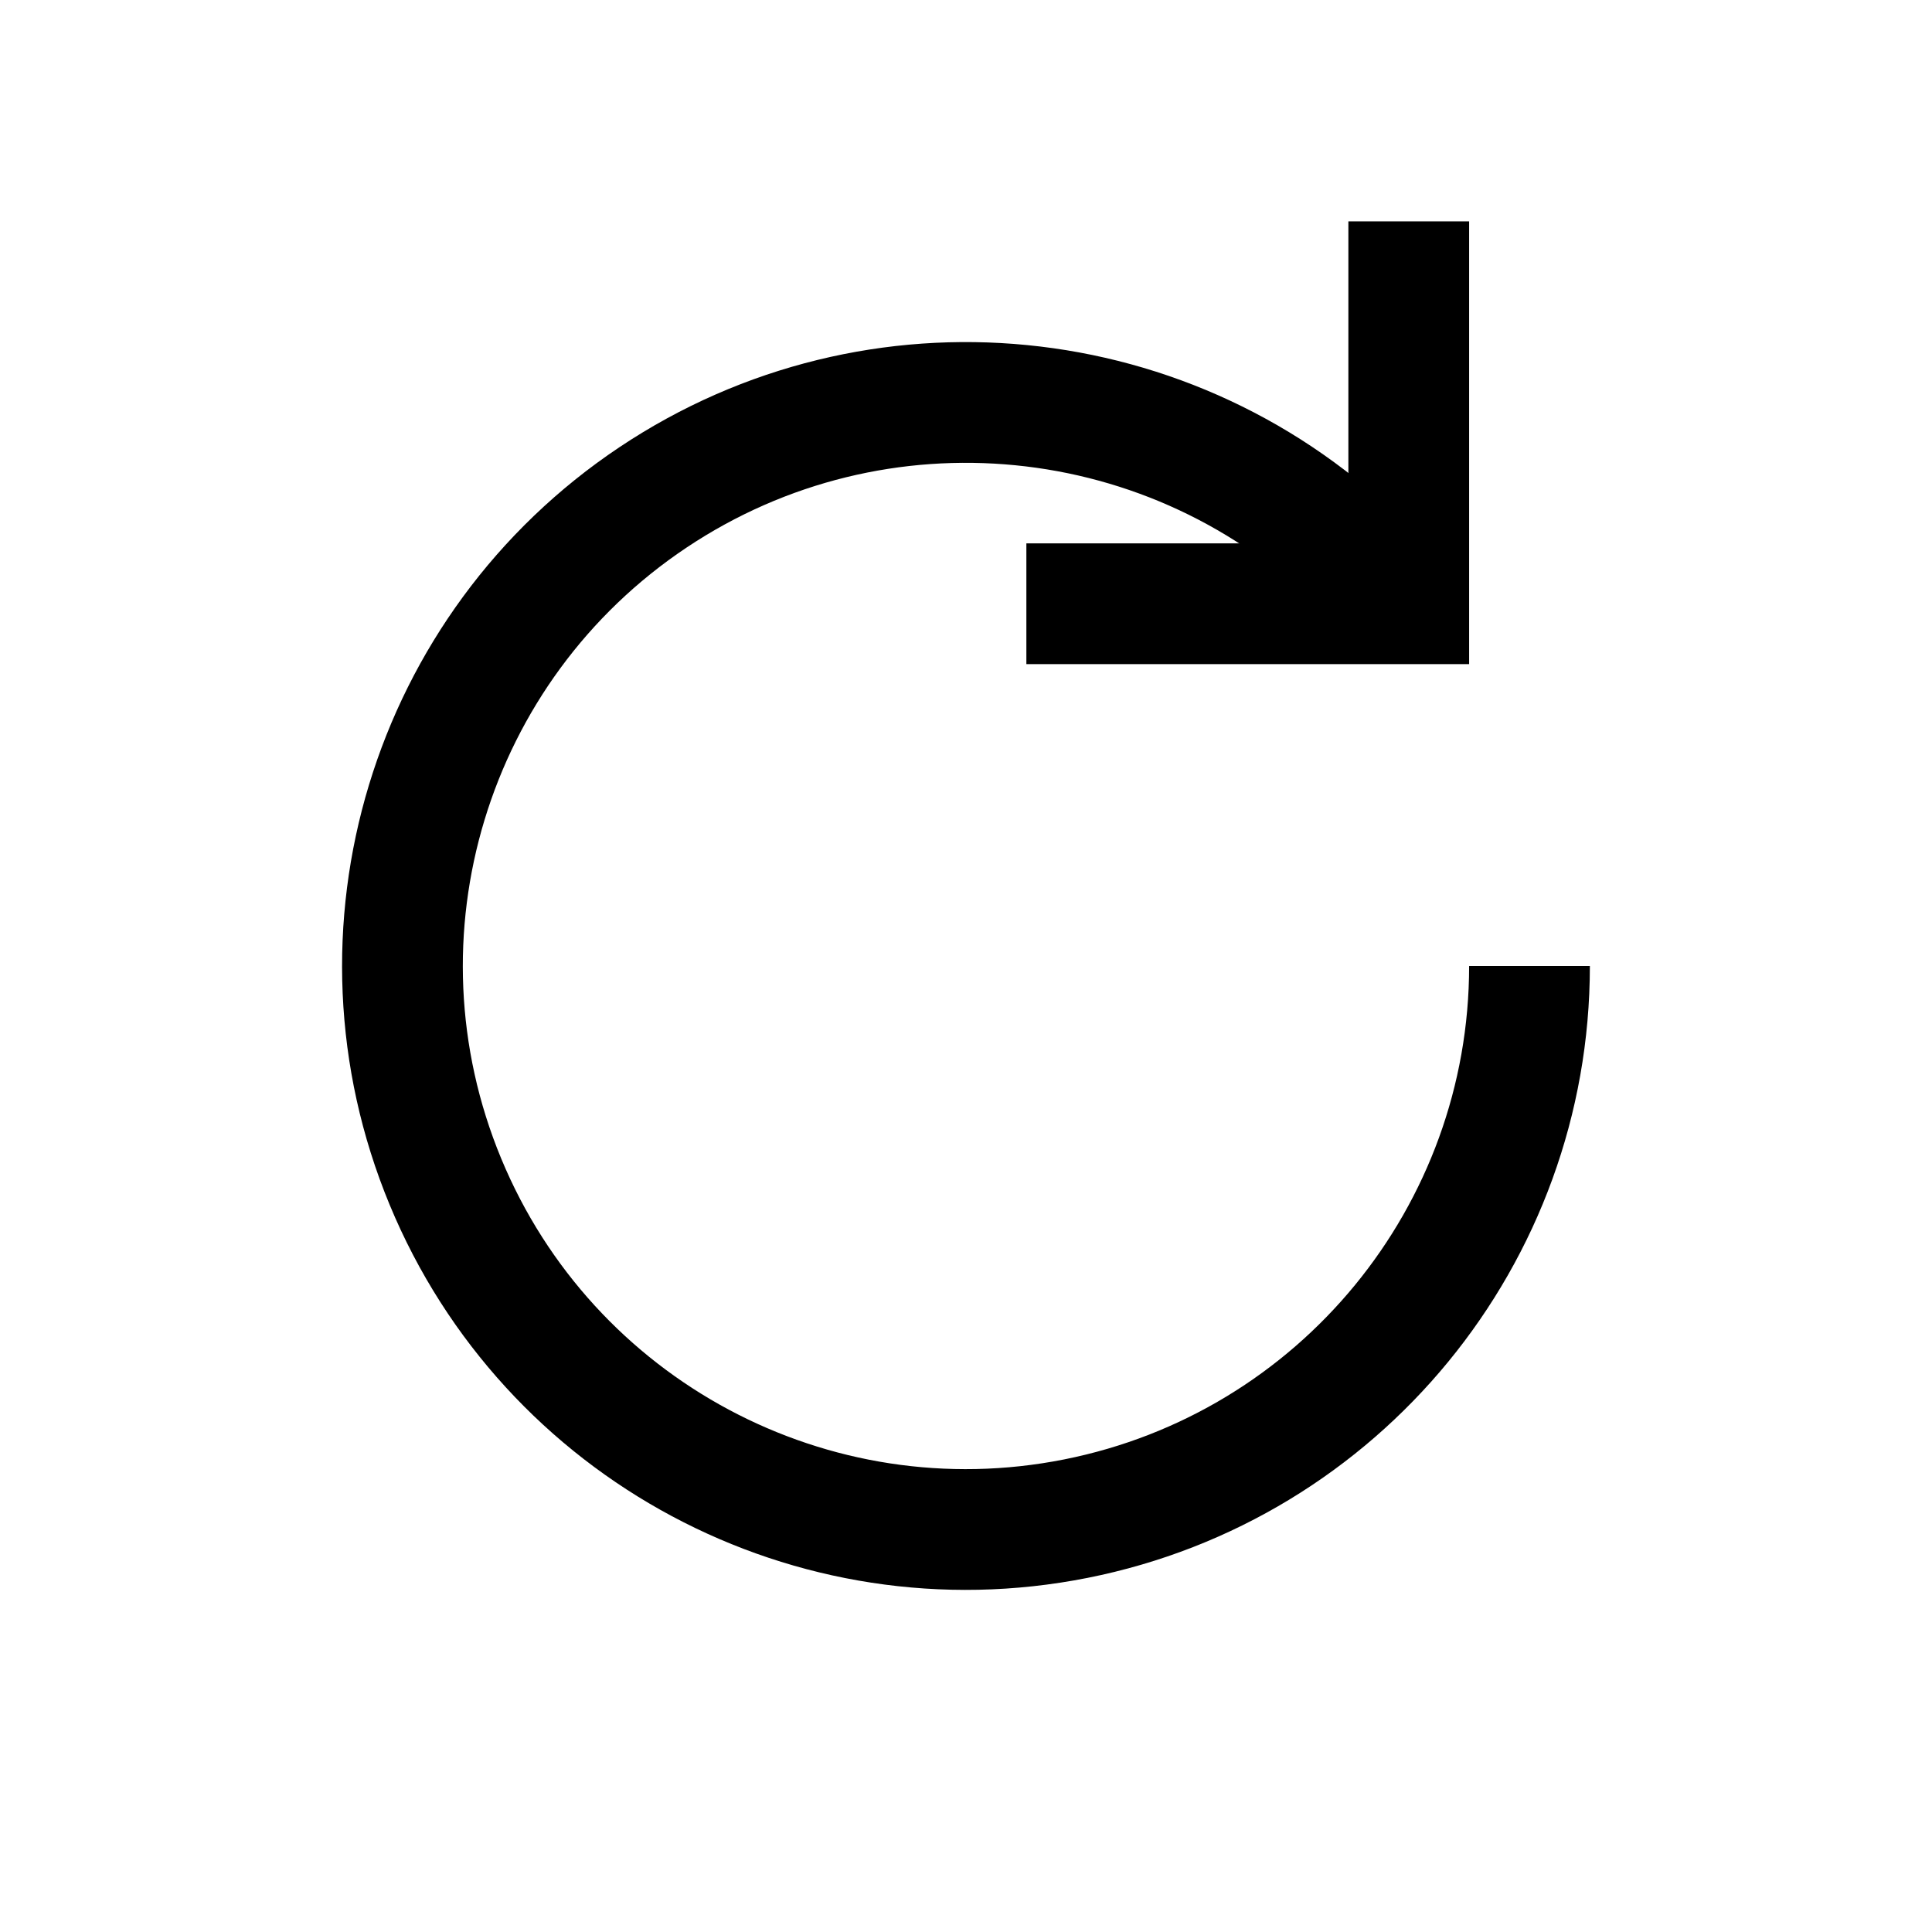
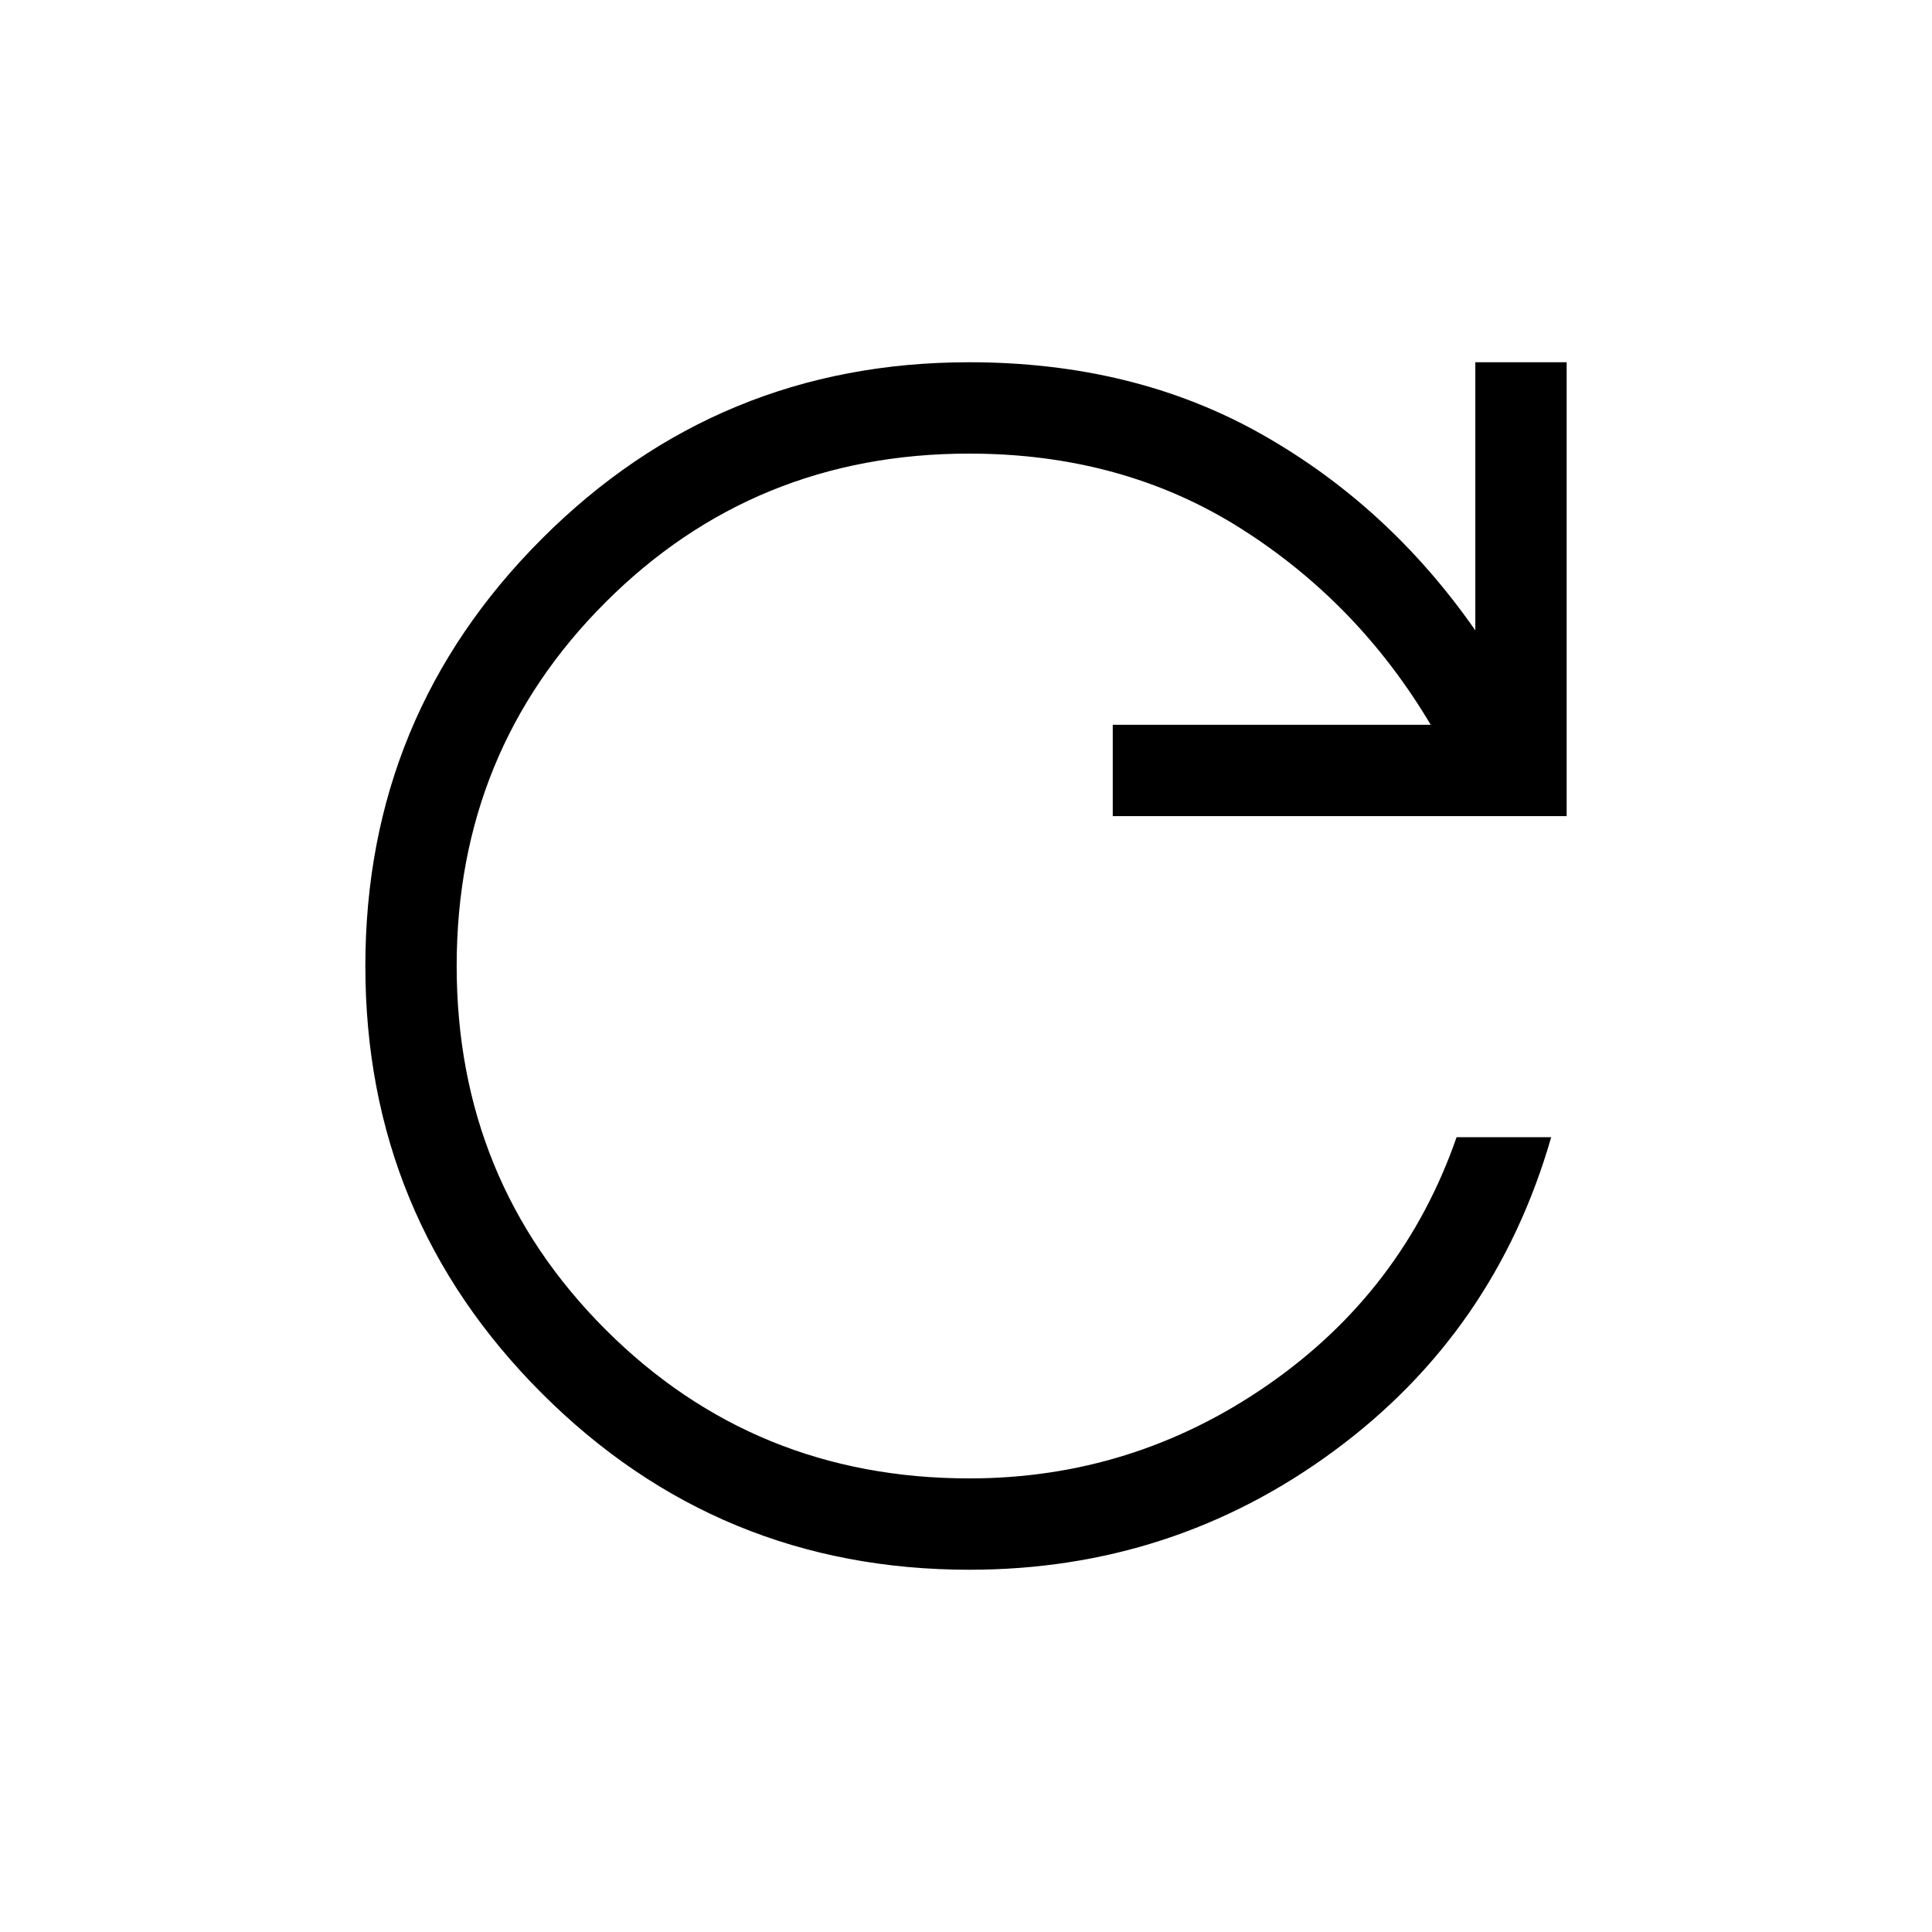
- <svg xmlns="http://www.w3.org/2000/svg" viewBox="0 0 24 24" width="24" height="24" fill="none" stroke="currentColor" stroke-width="1.5" stroke-linecap="square" stroke-linejoin="miter">
-   <path d="M19 12a7 7 0 1 1-2.05-4.95" stroke-linecap="butt" />
-   <path d="M17.5 3.5v4h-4" />
+ <svg xmlns="http://www.w3.org/2000/svg" width="48" height="48" viewBox="0 -960 960 960">
+   <path d="M481.66-180q-124.75 0-212.43-87.67-87.69-87.67-87.69-212.27 0-124.6 87.69-212.33Q356.91-780 481.54-780q81.92 0 145.15 35.66 63.23 35.65 106.39 97.57V-780h45.38v225.54H552.92v-45.39h158q-36.07-60.76-94.69-97.76-58.61-37-134.69-37-106.76 0-180.69 73.91-73.93 73.92-73.93 180.65 0 106.74 73.97 180.7 73.98 73.96 180.79 73.96 81.32 0 148.4-46.53 67.07-46.54 93.69-123h47Q742.92-298 662.8-239q-80.11 59-181.14 59Z" />
</svg>
